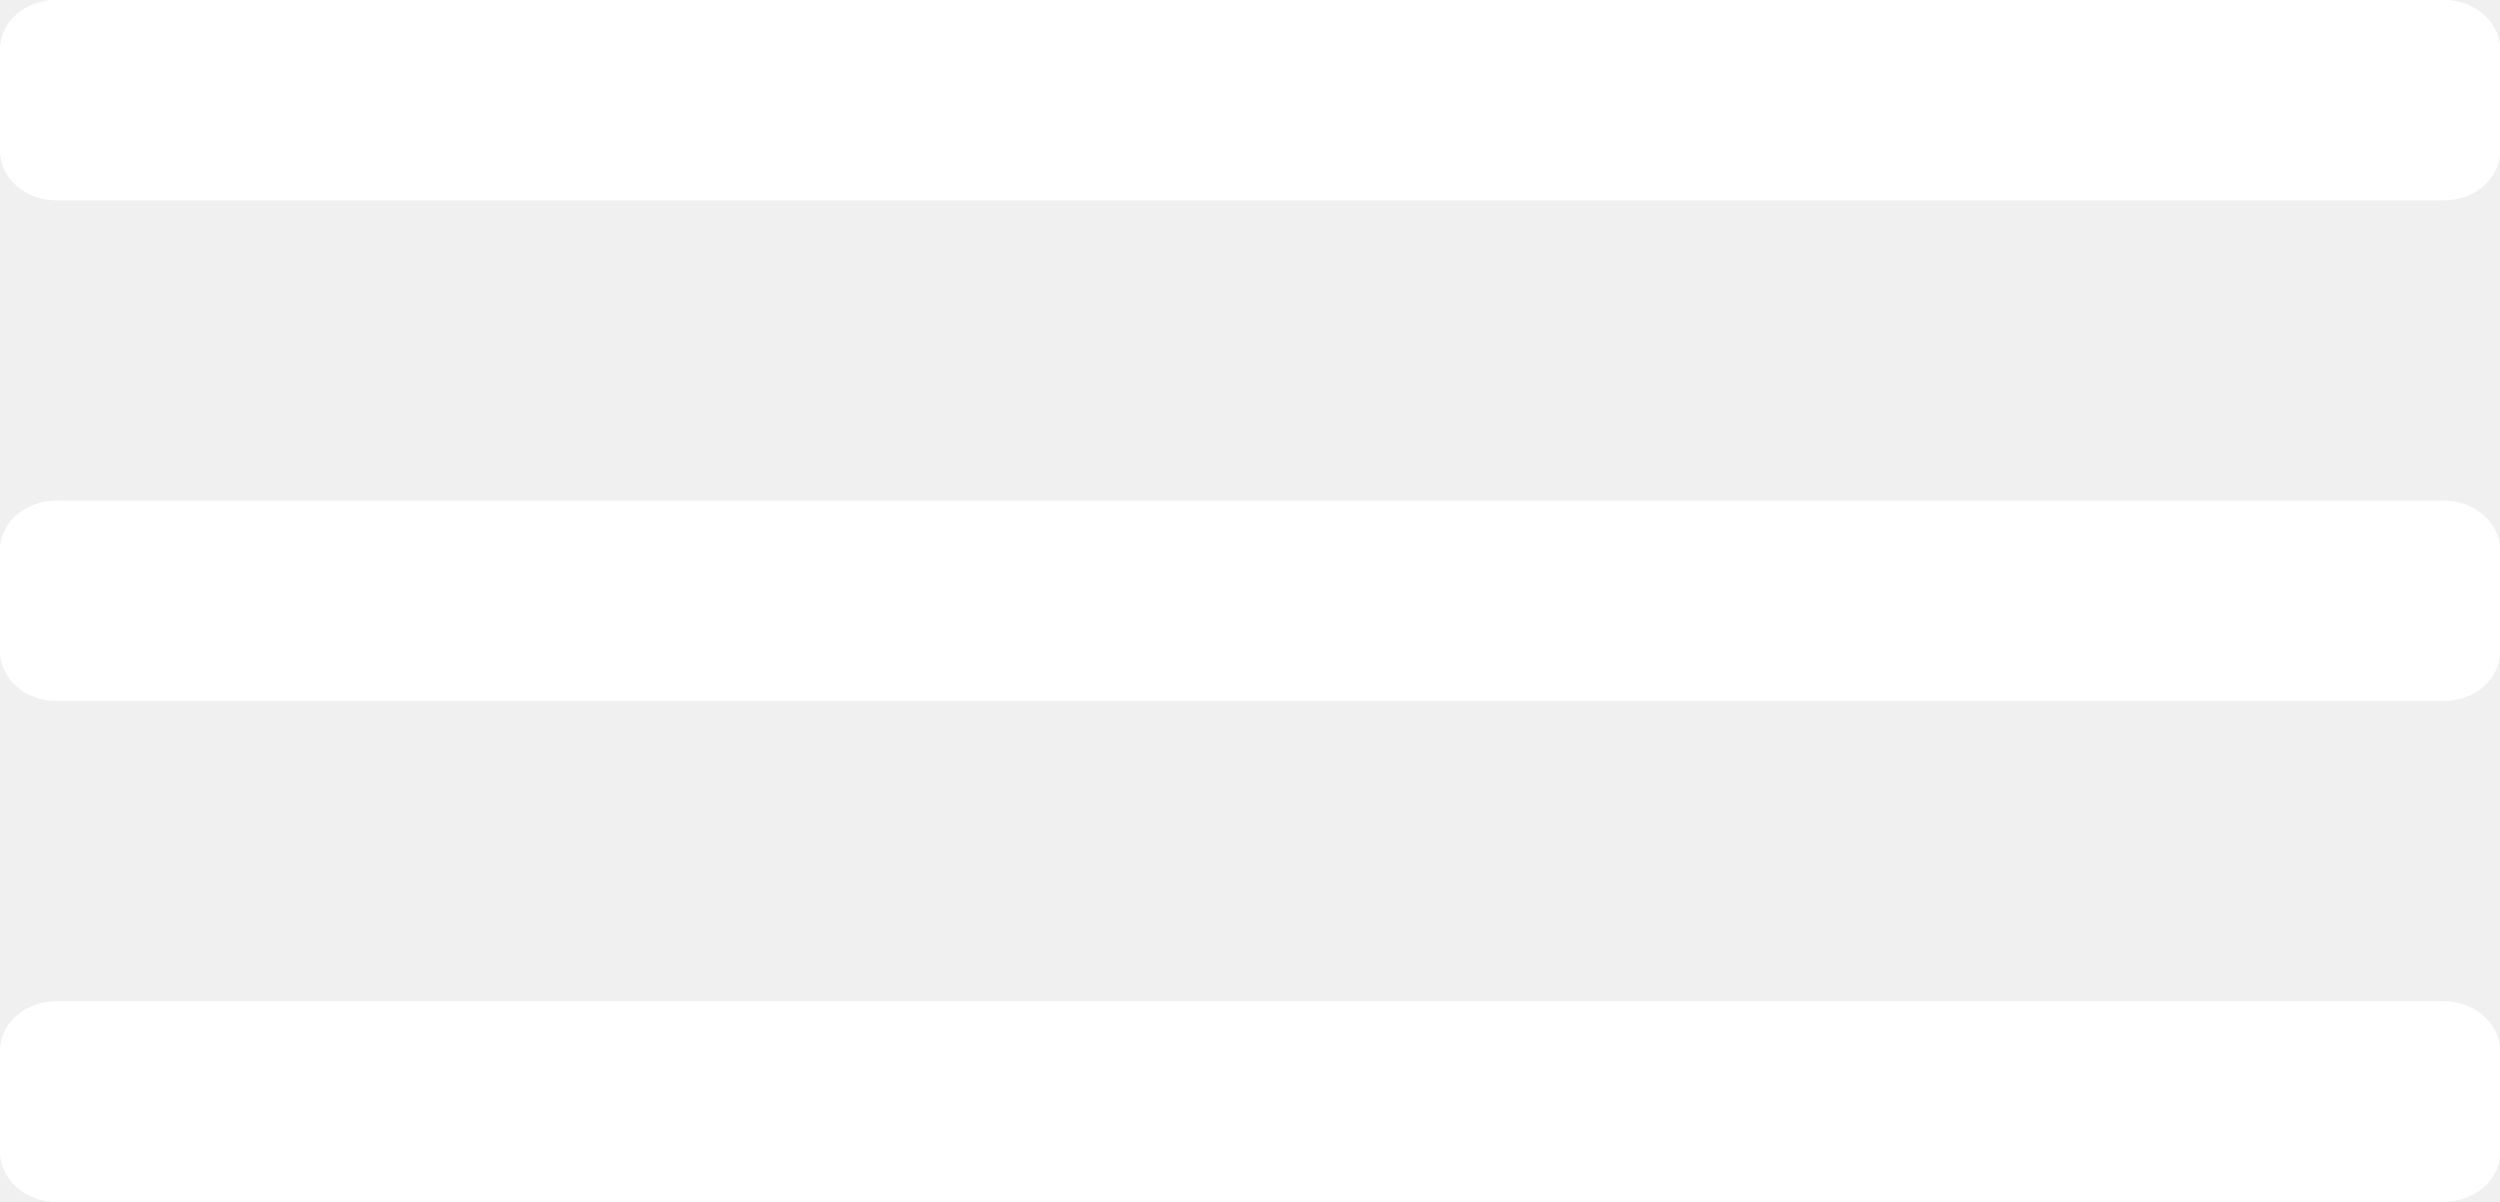
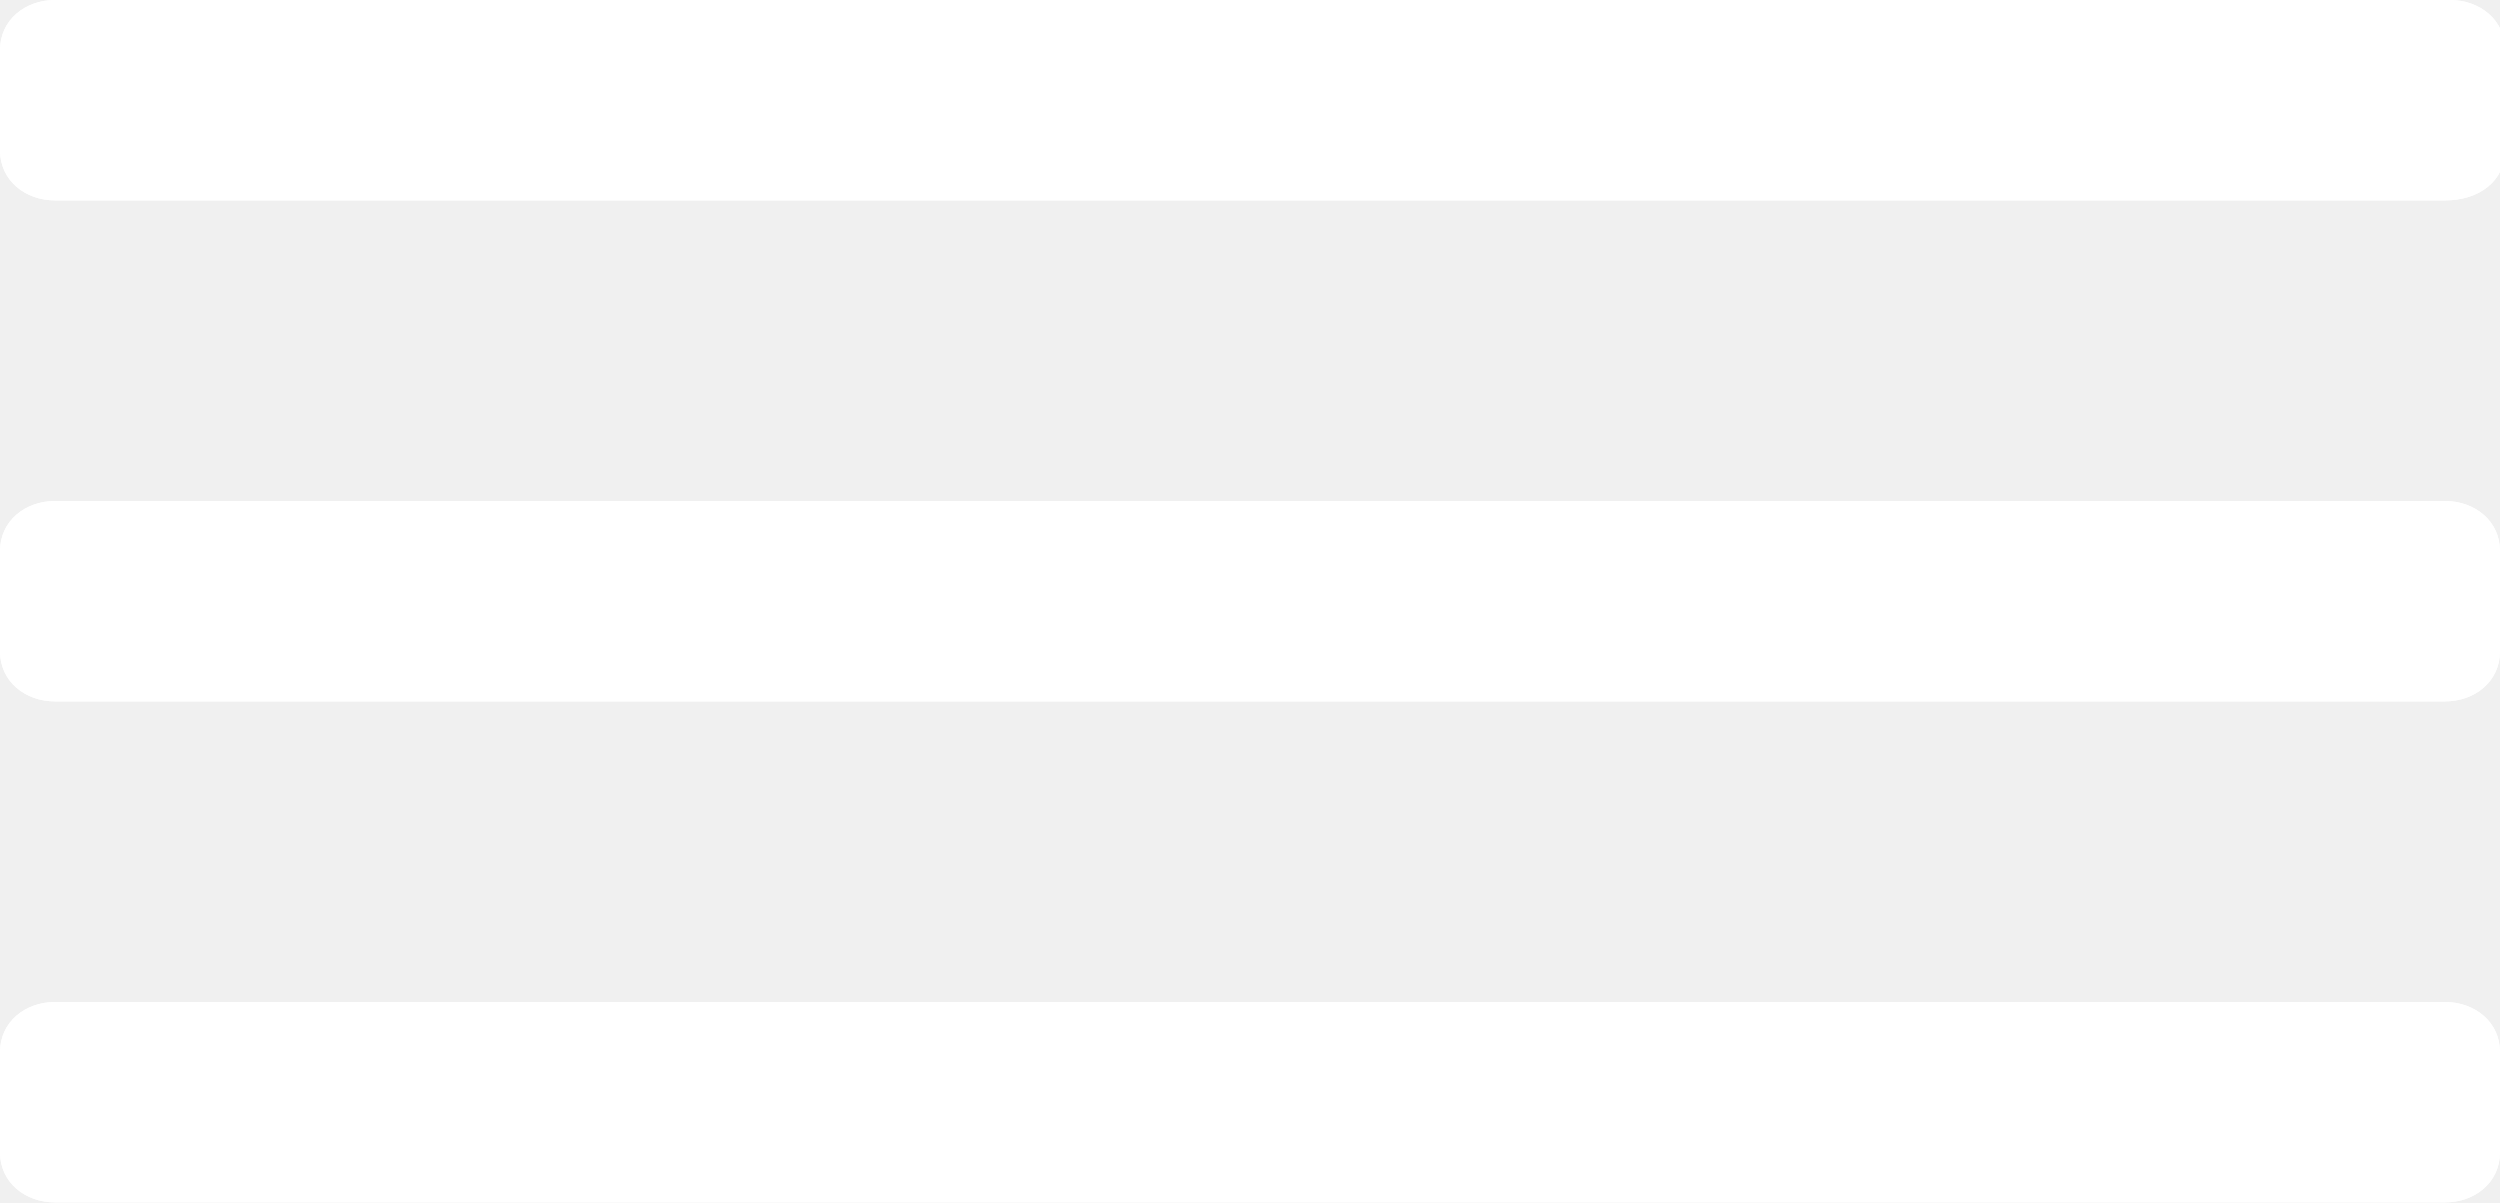
- <svg xmlns="http://www.w3.org/2000/svg" version="1.0" id="Layer_1" x="0px" y="0px" width="49.945px" height="24.007px" viewBox="0 0 49.945 24.007" enable-background="new 0 0 49.945 24.007" xml:space="preserve">
+ <svg xmlns="http://www.w3.org/2000/svg" version="1.1" id="Layer_1" x="0px" y="0px" viewBox="0 0 49.9 24" style="enable-background:new 0 0 49.9 24;" xml:space="preserve">
+   <style type="text/css">
+ 	.st0{fill:#FFFFFF;}
+ </style>
  <g id="miu">
    <g id="editor_list_view_hambuger_menu_glyph">
      <g>
-         <path id="path-1" fill="#FFFFFF" d="M1.137,0C0.51,0,0,0.428,0,1.01v1.981c0,0.558,0.494,1.01,1.139,1.01h47.671 c0.628,0,1.138-0.428,1.138-1.01V1.01c0-0.558-0.494-1.01-1.138-1.01H1.137z M1.137,10.003C0.51,10.003,0,10.431,0,11.013v1.98 c0,0.557,0.494,1.01,1.139,1.01h47.671c0.628,0,1.138-0.428,1.138-1.01v-1.98c0-0.558-0.494-1.01-1.138-1.01H1.137z M1.137,20.005C0.51,20.005,0,20.434,0,21.016v1.981c0,0.557,0.494,1.01,1.139,1.01h47.671c0.628,0,1.138-0.428,1.138-1.01 v-1.981c0-0.558-0.494-1.011-1.138-1.011H1.137z" />
+         <path id="path-1" class="st0" d="M1.1,0C0.5,0,0,0.4,0,1v2c0,0.6,0.5,1,1.1,1h47.7C49.5,4,50,3.6,50,3V1c0-0.6-0.5-1-1.1-1H1.1z      M1.1,10C0.5,10,0,10.4,0,11v2c0,0.6,0.5,1,1.1,1h47.7c0.6,0,1.1-0.4,1.1-1v-2c0-0.6-0.5-1-1.1-1H1.1z M1.1,20     C0.5,20,0,20.4,0,21v2c0,0.6,0.5,1,1.1,1h47.7c0.6,0,1.1-0.4,1.1-1v-2c0-0.6-0.5-1-1.1-1C48.8,20,1.1,20,1.1,20z" />
      </g>
      <g>
-         <path id="path-1_1_" fill="#FFFFFF" d="M1.137,0C0.51,0,0,0.428,0,1.01v1.981c0,0.558,0.494,1.01,1.139,1.01h47.671 c0.628,0,1.138-0.428,1.138-1.01V1.01c0-0.558-0.494-1.01-1.138-1.01H1.137z M1.137,10.003C0.51,10.003,0,10.431,0,11.013v1.98 c0,0.557,0.494,1.01,1.139,1.01h47.671c0.628,0,1.138-0.428,1.138-1.01v-1.98c0-0.558-0.494-1.01-1.138-1.01H1.137z M1.137,20.005C0.51,20.005,0,20.434,0,21.016v1.981c0,0.557,0.494,1.01,1.139,1.01h47.671c0.628,0,1.138-0.428,1.138-1.01 v-1.981c0-0.558-0.494-1.011-1.138-1.011H1.137z" />
+         <path id="path-1_1_" class="st0" d="M1.1,0C0.5,0,0,0.4,0,1v2c0,0.6,0.5,1,1.1,1h47.7C49.5,4,50,3.6,50,3V1c0-0.6-0.5-1-1.1-1     H1.1z M1.1,10C0.5,10,0,10.4,0,11v2c0,0.6,0.5,1,1.1,1h47.7c0.6,0,1.1-0.4,1.1-1v-2c0-0.6-0.5-1-1.1-1H1.1z M1.1,20     C0.5,20,0,20.4,0,21v2c0,0.6,0.5,1,1.1,1h47.7c0.6,0,1.1-0.4,1.1-1v-2c0-0.6-0.5-1-1.1-1C48.8,20,1.1,20,1.1,20z" />
      </g>
    </g>
  </g>
</svg>
